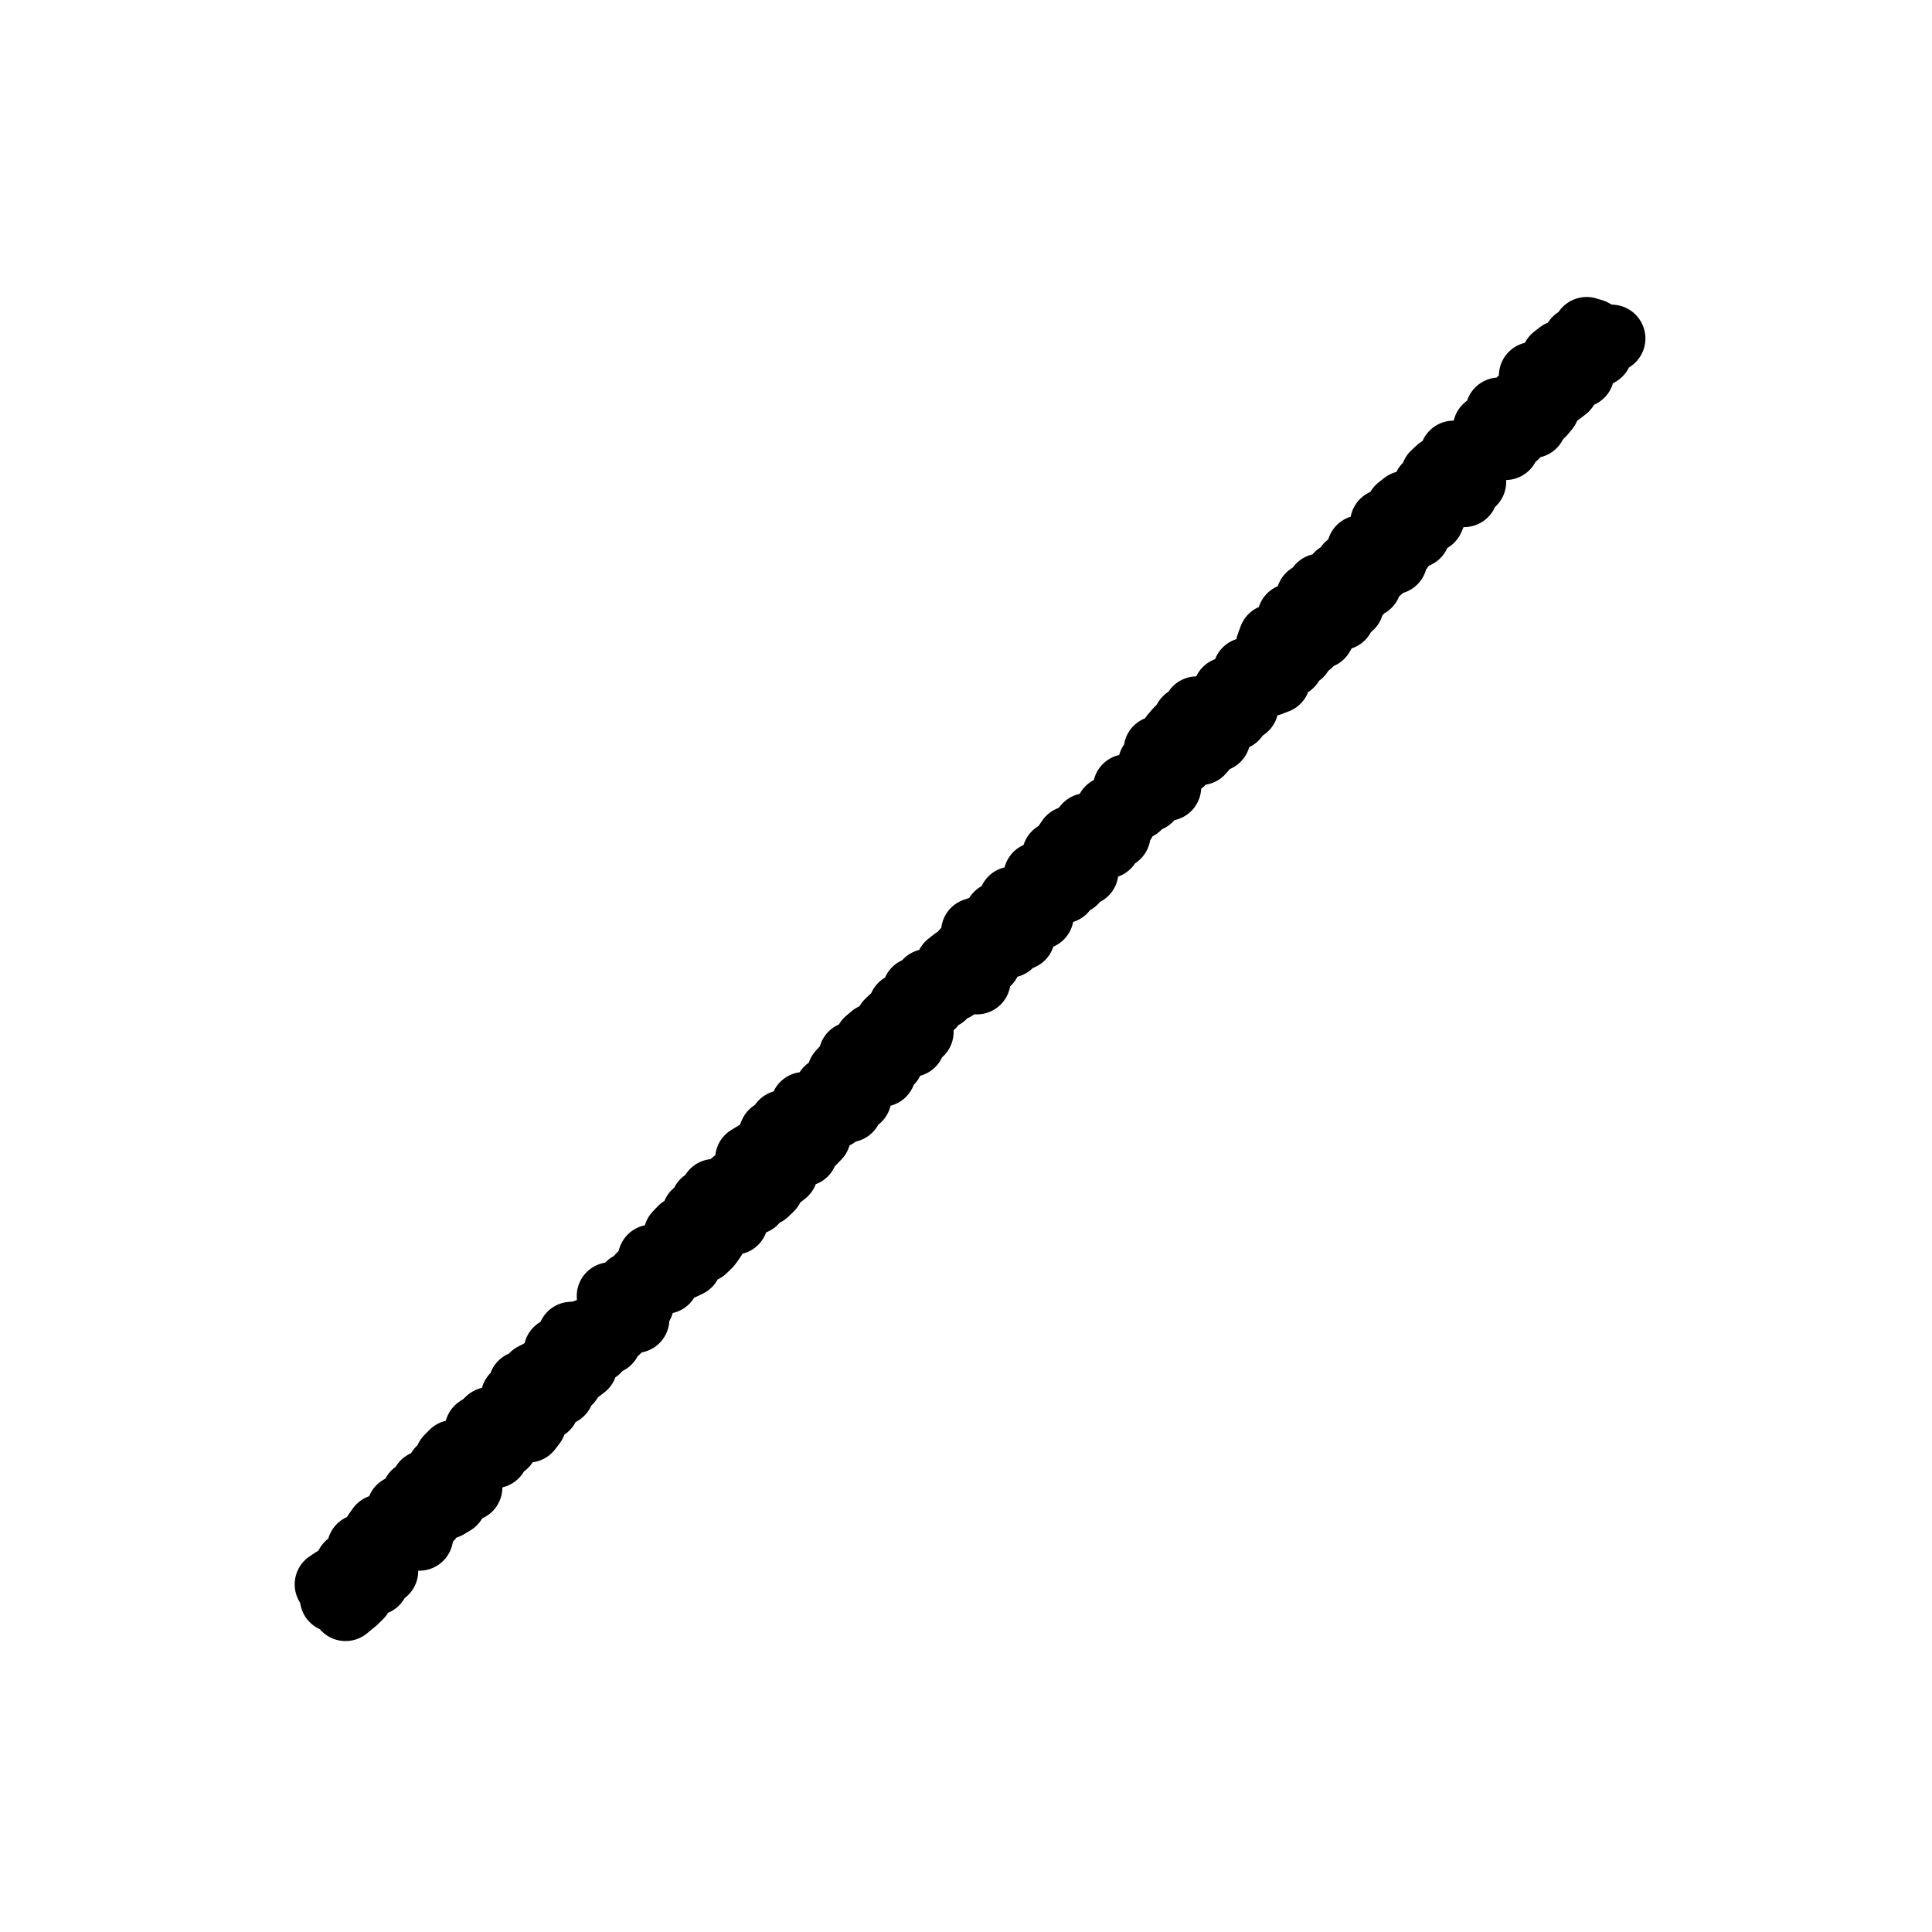
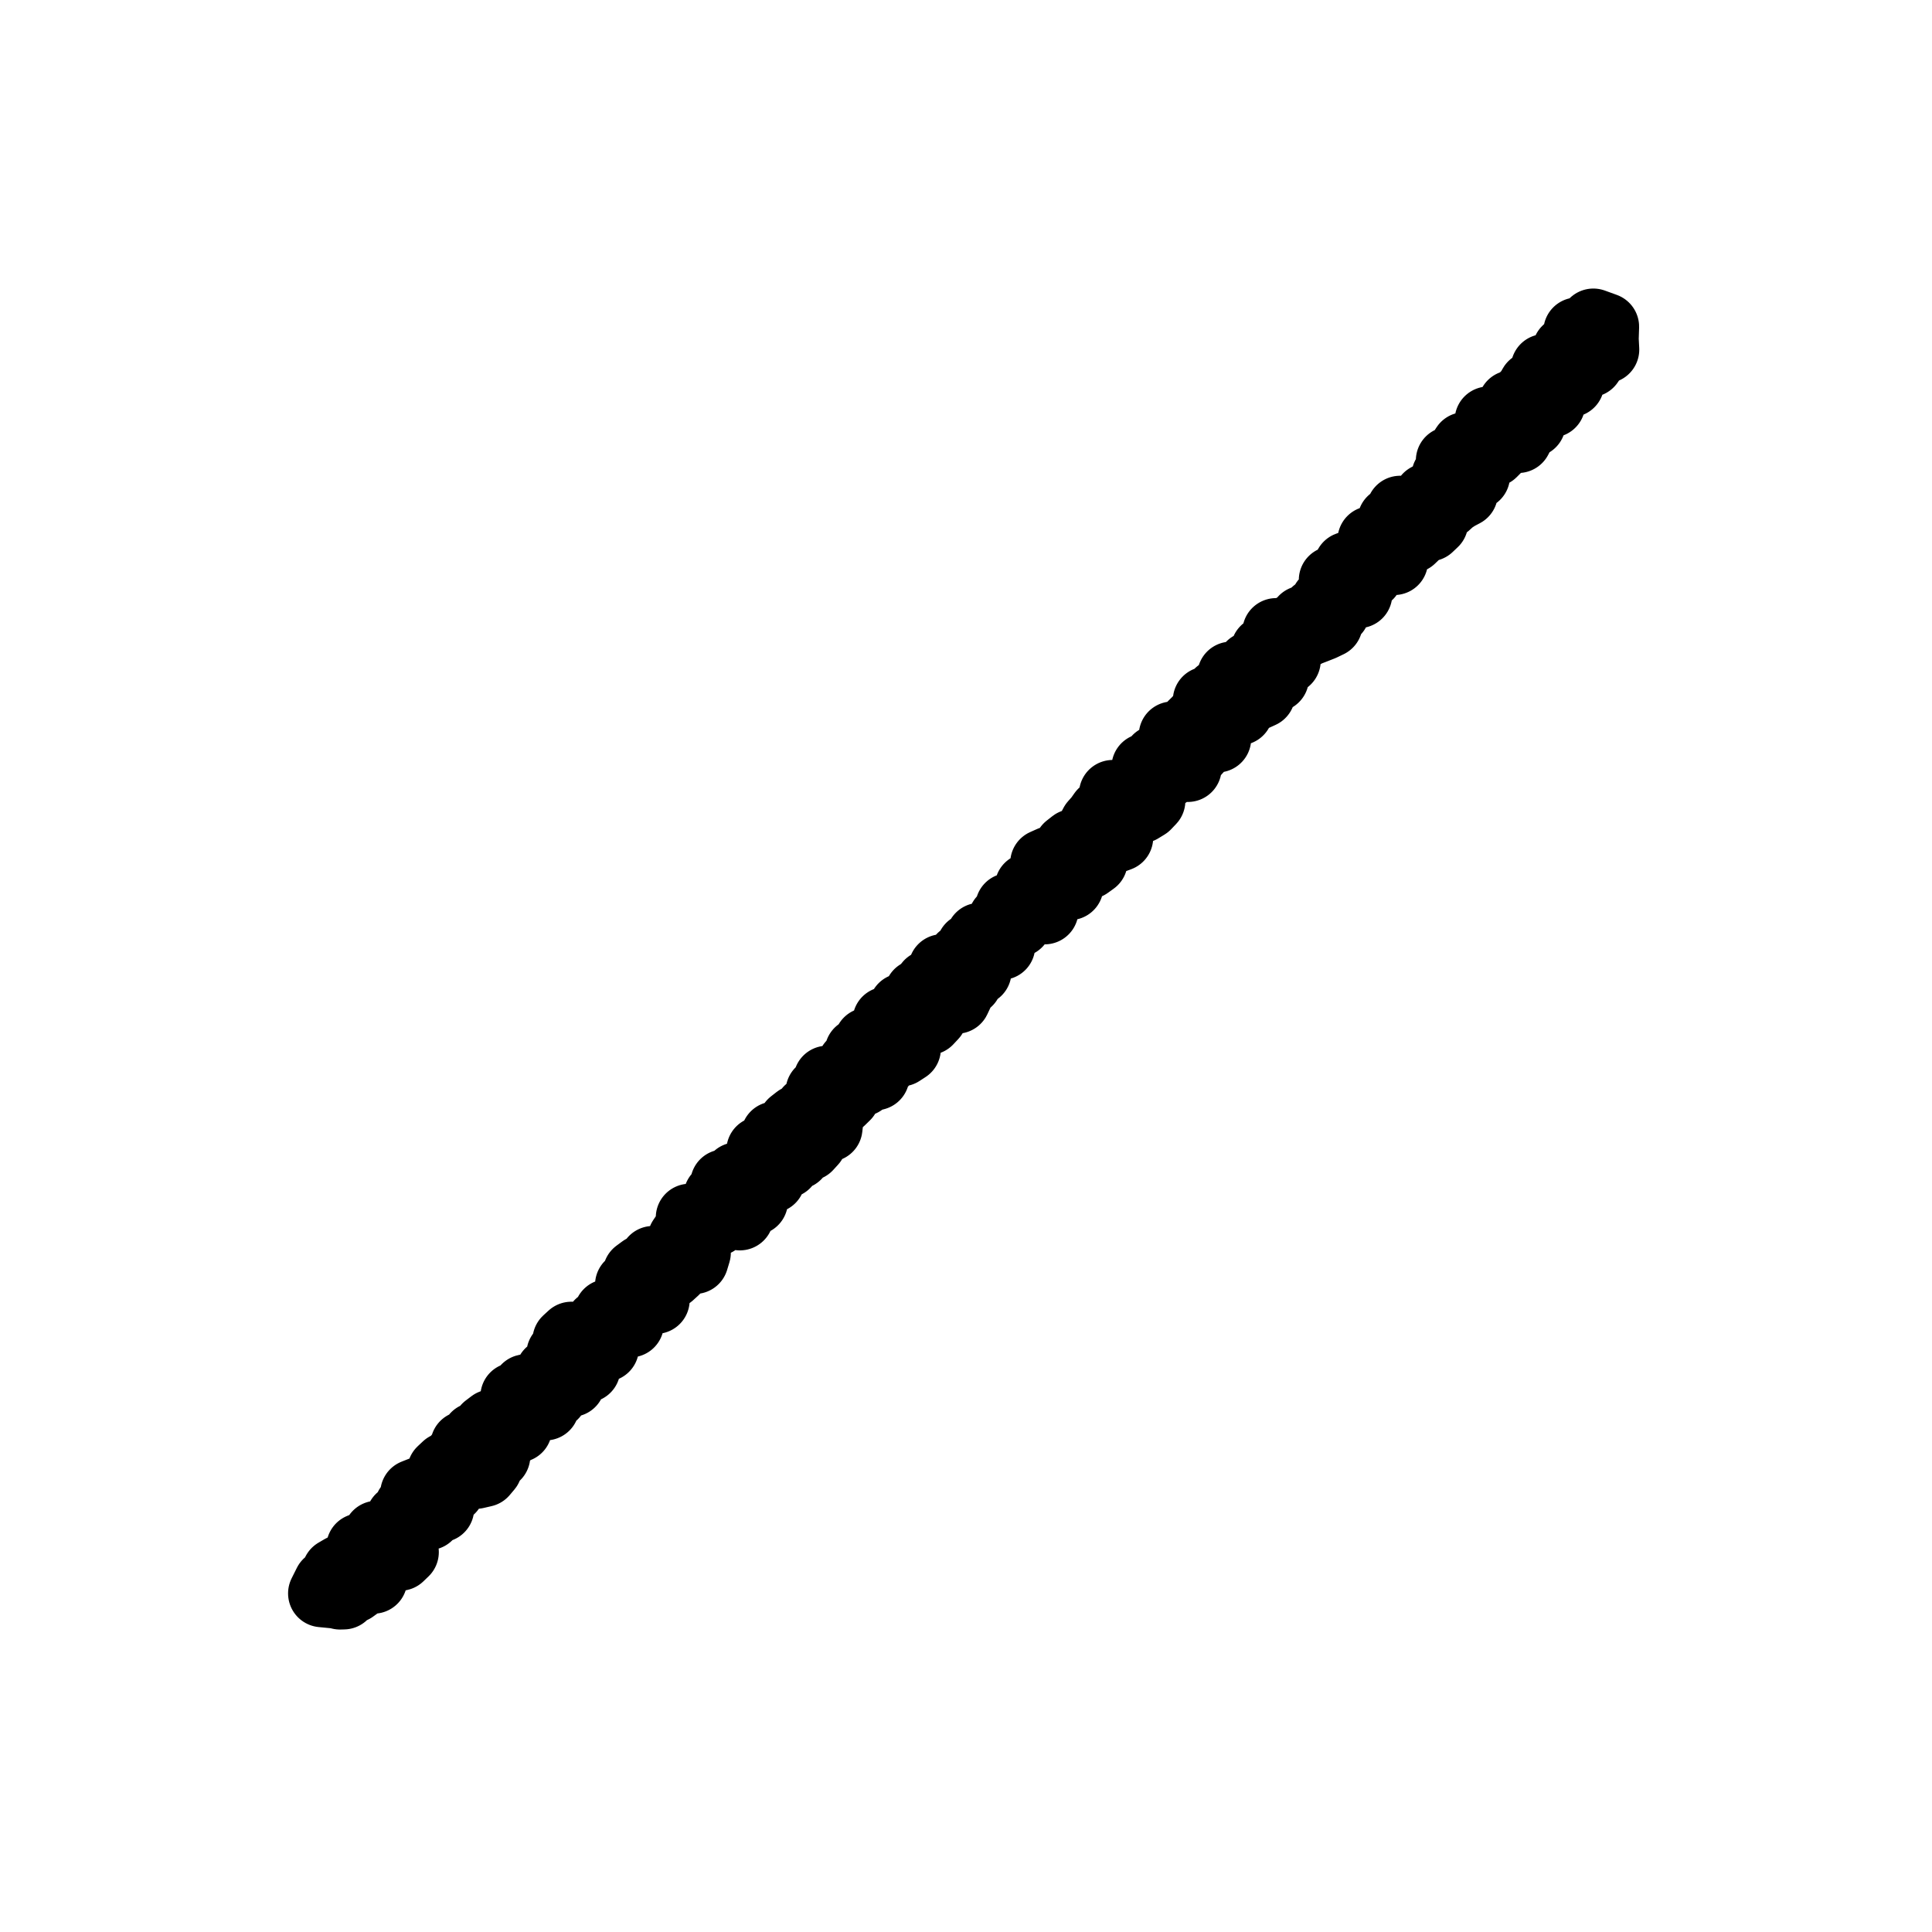
<svg xmlns="http://www.w3.org/2000/svg" id="Sticker" width="1000" height="1000" viewBox="0 0 1000 1000">
-   <polygon points="175.904 826.463 172.703 827.297 173.302 824.102 170.03 820.072 173.082 818.038 180.05 819.921 180.992 815.777 180.566 810.265 185.028 809.642 188.59 808.119 186.736 801.179 193.034 802.393 196.072 800.345 194.744 793.932 196.854 790.956 201.769 790.785 203.14 787.07 210.215 789.059 207.274 781.031 212.443 781.113 216.727 780.31 214.967 773.462 218.786 772.192 219.845 768.163 226.991 770.22 227.251 765.389 227.906 760.954 230.66 758.616 232.147 755.011 234.681 752.452 239.714 752.391 241.77 749.352 247.623 750.11 248.645 746.035 247.636 739.928 250.747 737.94 253.327 735.421 259.992 736.987 263.049 734.947 265.603 732.404 266.188 727.894 266.34 722.951 268.955 720.472 270.291 716.715 276.139 717.47 276.26 712.499 279.634 710.781 282.736 708.792 289.253 710.218 290.927 706.801 288.541 699.326 292.117 697.812 293.952 694.557 295.765 691.281 300.507 690.934 304.147 689.484 309.193 689.441 312.244 687.402 315.418 685.486 316.461 681.439 316.408 676.297 316.021 670.819 325.03 674.738 325.528 670.144 326 665.524 333.233 667.664 331.543 660.881 335.71 659.955 337.764 656.913 337.292 651.346 343.498 652.456 344.601 648.461 347.026 645.788 349.902 643.564 350.568 639.129 353.049 636.51 360.944 639.306 361.568 634.832 360.081 628.248 366.924 629.995 364.615 622.59 369.282 622.162 369.588 617.374 375.422 618.114 378.247 615.846 380.005 612.51 386.577 613.99 386.069 608.389 389.438 606.666 387.651 599.786 390.826 597.869 395.127 597.077 400.788 597.645 398.516 590.28 400.051 586.721 408.984 590.56 405.247 581.728 413.876 585.262 414.116 580.406 416.417 577.61 416.251 572.346 423.46 574.455 426.737 572.632 427.302 568.095 428.676 564.369 431.661 562.253 435.509 561.002 435.22 555.615 437.663 552.961 442.904 553.104 441.205 546.31 447.872 547.881 447.96 542.874 449.299 539.118 452.06 536.783 456.856 536.485 459.363 533.897 460.067 529.506 462.696 527.04 469.466 528.713 466.945 521.096 474.436 523.49 472.948 516.904 474.128 512.985 482.929 516.686 480.009 508.665 487.983 511.537 490.408 508.86 491.594 504.945 491.367 499.618 494.217 497.37 497.396 495.45 499.616 492.573 505.869 493.729 508.042 490.805 504.59 482.257 508.436 481.006 511.654 479.127 515.045 477.42 516.617 473.895 521.479 473.658 523.722 470.802 523.989 465.969 528.593 465.47 533.034 464.809 535.647 462.319 539.145 460.716 536.883 453.354 540.979 452.35 546.681 452.953 547.945 449.119 546.492 442.567 551.331 442.309 551.809 437.688 553.867 434.648 559.832 435.513 560.251 430.832 562.533 428.012 567.601 427.978 570.481 425.754 573.35 423.521 574.213 419.282 579.31 419.279 582.056 416.925 584.319 414.089 583.175 407.845 587.793 407.364 591.033 405.503 594.035 403.405 597.709 401.978 596.182 395.348 603.07 397.131 599.113 388.072 604.644 388.501 607.455 386.211 607.472 381.128 609.824 378.379 612.426 375.881 614.339 372.692 621.9 375.152 619.441 367.589 626.451 369.495 631.088 369.029 632.907 365.746 634.279 362.016 634.968 357.604 641.335 358.87 643.341 355.778 644.088 351.425 645.251 347.484 651.063 348.193 652.335 344.365 656.305 343.238 657.461 339.298 657.208 333.951 658.575 330.225 666.603 333.159 665.294 326.757 671.434 327.802 668.233 319.504 675.253 321.427 677.037 318.109 680.334 316.3 678.008 308.869 685.267 311.027 683.332 303.993 688.553 304.116 692.327 302.792 692.787 298.155 699.714 299.984 698.003 293.172 703.026 293.091 704.99 289.948 704.29 284.143 713.01 287.761 711.507 281.157 717.814 282.363 718.512 277.961 716.311 270.656 721.676 270.915 724.288 268.419 724.398 263.426 727.261 261.186 734.405 263.228 735.375 259.093 736.794 255.404 738.476 251.979 742.314 250.712 742.514 245.808 745.172 243.359 748.337 241.414 755.664 243.634 752.353 235.218 758.835 236.592 763.501 236.148 766.309 233.85 766.271 228.704 768.867 226.19 769.473 221.688 772.345 219.463 778.635 220.653 775.976 212.886 783.919 215.722 784.57 211.27 786.583 208.177 789.469 205.952 792.773 204.149 795.982 202.246 793.32 194.474 797.902 193.942 803.931 194.86 805.089 190.904 804.807 185.507 807.668 183.263 811.581 182.063 817.751 183.117 816.043 176.29 822.857 177.985 821.22 171.22 824.227 172.111 825.41 174.59 834.162 175.182 826.034 175.992 827.443 182.487 824.286 184.416 821.474 186.689 817.077 187.377 818.077 193.462 810.9 191.371 807.071 192.627 809.998 200.64 807.135 202.861 800.115 200.927 797.696 203.594 800.147 211.131 797.827 213.897 793.4 214.556 793.349 219.592 786.018 217.348 786.406 222.823 783.889 225.394 777.231 223.824 779.275 230.957 772.086 228.858 771.299 233.161 767.88 234.832 764.511 236.555 761.953 239.089 760.729 242.958 762.099 249.422 755.706 248.124 757.818 255.331 752.635 255.245 748.339 256.047 746.289 259.096 743.805 261.712 741.876 264.88 740.371 268.473 735.135 268.334 732.363 270.657 733.143 276.532 728.049 276.532 724.386 277.962 724.785 283.454 719.9 283.662 721.264 290.117 715.838 289.782 714.704 293.739 711.989 296.115 706.159 295.375 707.924 302.229 703.798 303.192 702.471 306.955 696.749 306.322 698.773 313.436 695.47 315.223 694.147 318.989 686.844 316.775 683.206 318.227 685.287 325.398 683.438 328.64 678.387 328.68 677.48 332.864 670.478 330.954 672.572 338.14 668.871 339.532 667.699 343.455 661.947 342.798 657.245 343.19 660.806 351.848 657.122 353.261 650.382 351.621 646.571 352.909 646.627 358.065 644.655 361.193 644.256 365.894 641.281 368.016 639.081 370.914 631.985 368.914 632.33 374.354 626.949 374.069 629.742 381.956 625.94 383.248 623.752 386.154 621.372 388.866 616.424 389.012 613.377 391.057 611.369 394.141 606.621 394.486 603.403 396.36 602.495 400.545 604.249 407.392 597.014 405.25 594.943 408.272 594.647 413.071 589.132 412.651 588.649 417.263 585.035 418.746 580.597 419.405 580.993 424.898 578.117 427.121 578.031 432.135 573.798 433.004 572.915 437.222 565.767 435.175 565.257 439.764 562.481 442.087 559.623 444.326 561.421 451.221 555.961 450.856 555.774 455.766 550.895 455.982 550.291 460.472 545.193 460.469 541.985 462.356 537.108 462.574 536.063 466.624 538.271 473.928 534.323 475.075 528.221 474.07 526.987 477.933 528.553 484.597 522.153 483.295 522.337 488.58 518.206 489.55 512.735 489.181 510.102 491.651 511.008 497.657 505.936 497.685 504.137 500.985 505.6 507.546 497.664 504.708 494.805 506.945 493.764 511.001 488.596 510.929 487.781 515.212 484.401 516.928 482.269 519.893 478.668 521.391 476.731 524.551 474.222 527.143 476.092 534.113 471.66 534.782 471.719 539.944 465.971 539.299 464.773 543.202 459.966 543.496 460.55 549.178 452.837 546.565 456.559 555.385 450.071 553.995 448.487 557.51 445.438 559.559 440.798 560.018 443.939 568.258 440.618 570.038 439.241 573.762 432.086 571.709 432.288 577.015 427.392 577.221 422.674 577.605 422.228 582.259 422.896 588.027 420.397 590.628 415.512 590.842 416.114 596.543 410.435 595.965 405.075 595.705 403.382 599.114 405.88 606.714 403.026 608.965 398.947 609.989 398.515 614.658 395.903 617.148 390.819 617.164 390.154 621.599 386.471 623.016 382.425 624.072 378.742 625.491 380.087 631.939 374.712 631.668 372.004 634.064 368.788 635.95 368.697 640.96 366.558 643.922 363.967 646.432 357.478 645.041 357.739 650.403 356.102 653.87 352.64 655.51 346.866 654.836 344.793 657.86 344.375 662.537 338.214 661.471 335.863 664.214 333.979 667.422 330.991 669.529 331.329 674.961 325.512 674.24 328.974 682.801 323.905 682.834 318.968 683.002 319.151 688.29 313.153 687.393 314.546 693.886 311.241 695.678 308.814 698.348 302.715 697.347 303.322 703.053 302.075 706.906 299.19 709.125 293.47 708.512 294.349 714.496 291.768 717.018 290.065 720.415 286.53 721.98 281.062 721.614 282.387 728.041 275.644 726.405 277.035 732.903 275.656 736.629 273.44 739.515 266.288 737.466 263.798 740.081 262.654 744.045 260.957 747.454 256.934 748.536 256.097 752.804 249.851 751.664 246.147 753.07 246.677 758.707 243.45 760.585 240.205 762.448 242.527 769.879 233.717 766.176 231.947 769.514 234.457 777.134 231.274 779.059 226.572 779.454 221.011 778.993 222.265 785.355 216.222 784.419 216.952 790.252 217.079 795.485 208.01 791.528 208.039 796.664 204.691 798.427 200.579 799.425 200.898 804.858 197.194 806.266 198.967 813.152 192.151 811.452 194.192 818.598 185.6 815.117 187.128 821.763 185.922 825.675 183.339 828.212 178.843 831.906 175.904 826.463" />
-   <polygon points="175.904 826.463 172.703 827.297 173.302 824.102 170.03 820.072 173.082 818.038 180.05 819.921 180.992 815.777 180.566 810.265 185.028 809.642 188.59 808.119 186.736 801.179 193.034 802.393 196.072 800.345 194.744 793.932 196.854 790.956 201.769 790.785 203.14 787.07 210.215 789.059 207.274 781.031 212.443 781.113 216.727 780.31 214.967 773.462 218.786 772.192 219.845 768.163 226.991 770.22 227.251 765.389 227.906 760.954 230.66 758.616 232.147 755.011 234.681 752.452 239.714 752.391 241.77 749.352 247.623 750.11 248.645 746.035 247.636 739.928 250.747 737.94 253.327 735.421 259.992 736.987 263.049 734.947 265.603 732.404 266.188 727.894 266.34 722.951 268.955 720.472 270.291 716.715 276.139 717.47 276.26 712.499 279.634 710.781 282.736 708.792 289.253 710.218 290.927 706.801 288.541 699.326 292.117 697.812 293.952 694.557 295.765 691.281 300.507 690.934 304.147 689.484 309.193 689.441 312.244 687.402 315.418 685.486 316.461 681.439 316.408 676.297 316.021 670.819 325.03 674.738 325.528 670.144 326 665.524 333.233 667.664 331.543 660.881 335.71 659.955 337.764 656.913 337.292 651.346 343.498 652.456 344.601 648.461 347.026 645.788 349.902 643.564 350.568 639.129 353.049 636.51 360.944 639.306 361.568 634.832 360.081 628.248 366.924 629.995 364.615 622.59 369.282 622.162 369.588 617.374 375.422 618.114 378.247 615.846 380.005 612.51 386.577 613.99 386.069 608.389 389.438 606.666 387.651 599.786 390.826 597.869 395.127 597.077 400.788 597.645 398.516 590.28 400.051 586.721 408.984 590.56 405.247 581.728 413.876 585.262 414.116 580.406 416.417 577.61 416.251 572.346 423.46 574.455 426.737 572.632 427.302 568.095 428.676 564.369 431.661 562.253 435.509 561.002 435.22 555.615 437.663 552.961 442.904 553.104 441.205 546.31 447.872 547.881 447.96 542.874 449.299 539.118 452.06 536.783 456.856 536.485 459.363 533.897 460.067 529.506 462.696 527.04 469.466 528.713 466.945 521.096 474.436 523.49 472.948 516.904 474.128 512.985 482.929 516.686 480.009 508.665 487.983 511.537 490.408 508.86 491.594 504.945 491.367 499.618 494.217 497.37 497.396 495.45 499.616 492.573 505.869 493.729 508.042 490.805 504.59 482.257 508.436 481.006 511.654 479.127 515.045 477.42 516.617 473.895 521.479 473.658 523.722 470.802 523.989 465.969 528.593 465.47 533.034 464.809 535.647 462.319 539.145 460.716 536.883 453.354 540.979 452.35 546.681 452.953 547.945 449.119 546.492 442.567 551.331 442.309 551.809 437.688 553.867 434.648 559.832 435.513 560.251 430.832 562.533 428.012 567.601 427.978 570.481 425.754 573.35 423.521 574.213 419.282 579.31 419.279 582.056 416.925 584.319 414.089 583.175 407.845 587.793 407.364 591.033 405.503 594.035 403.405 597.709 401.978 596.182 395.348 603.07 397.131 599.113 388.072 604.644 388.501 607.455 386.211 607.472 381.128 609.824 378.379 612.426 375.881 614.339 372.692 621.9 375.152 619.441 367.589 626.451 369.495 631.088 369.029 632.907 365.746 634.279 362.016 634.968 357.604 641.335 358.87 643.341 355.778 644.088 351.425 645.251 347.484 651.063 348.193 652.335 344.365 656.305 343.238 657.461 339.298 657.208 333.951 658.575 330.225 666.603 333.159 665.294 326.757 671.434 327.802 668.233 319.504 675.253 321.427 677.037 318.109 680.334 316.3 678.008 308.869 685.267 311.027 683.332 303.993 688.553 304.116 692.327 302.792 692.787 298.155 699.714 299.984 698.003 293.172 703.026 293.091 704.99 289.948 704.29 284.143 713.01 287.761 711.507 281.157 717.814 282.363 718.512 277.961 716.311 270.656 721.676 270.915 724.288 268.419 724.398 263.426 727.261 261.186 734.405 263.228 735.375 259.093 736.794 255.404 738.476 251.979 742.314 250.712 742.514 245.808 745.172 243.359 748.337 241.414 755.664 243.634 752.353 235.218 758.835 236.592 763.501 236.148 766.309 233.85 766.271 228.704 768.867 226.19 769.473 221.688 772.345 219.463 778.635 220.653 775.976 212.886 783.919 215.722 784.57 211.27 786.583 208.177 789.469 205.952 792.773 204.149 795.982 202.246 793.32 194.474 797.902 193.942 803.931 194.86 805.089 190.904 804.807 185.507 807.668 183.263 811.581 182.063 817.751 183.117 816.043 176.29 822.857 177.985 821.22 171.22 824.227 172.111 825.41 174.59 834.162 175.182 826.034 175.992 827.443 182.487 824.286 184.416 821.474 186.689 817.077 187.377 818.077 193.462 810.9 191.371 807.071 192.627 809.998 200.64 807.135 202.861 800.115 200.927 797.696 203.594 800.147 211.131 797.827 213.897 793.4 214.556 793.349 219.592 786.018 217.348 786.406 222.823 783.889 225.394 777.231 223.824 779.275 230.957 772.086 228.858 771.299 233.161 767.88 234.832 764.511 236.555 761.953 239.089 760.729 242.958 762.099 249.422 755.706 248.124 757.818 255.331 752.635 255.245 748.339 256.047 746.289 259.096 743.805 261.712 741.876 264.88 740.371 268.473 735.135 268.334 732.363 270.657 733.143 276.532 728.049 276.532 724.386 277.962 724.785 283.454 719.9 283.662 721.264 290.117 715.838 289.782 714.704 293.739 711.989 296.115 706.159 295.375 707.924 302.229 703.798 303.192 702.471 306.955 696.749 306.322 698.773 313.436 695.47 315.223 694.147 318.989 686.844 316.775 683.206 318.227 685.287 325.398 683.438 328.64 678.387 328.68 677.48 332.864 670.478 330.954 672.572 338.14 668.871 339.532 667.699 343.455 661.947 342.798 657.245 343.19 660.806 351.848 657.122 353.261 650.382 351.621 646.571 352.909 646.627 358.065 644.655 361.193 644.256 365.894 641.281 368.016 639.081 370.914 631.985 368.914 632.33 374.354 626.949 374.069 629.742 381.956 625.94 383.248 623.752 386.154 621.372 388.866 616.424 389.012 613.377 391.057 611.369 394.141 606.621 394.486 603.403 396.36 602.495 400.545 604.249 407.392 597.014 405.25 594.943 408.272 594.647 413.071 589.132 412.651 588.649 417.263 585.035 418.746 580.597 419.405 580.993 424.898 578.117 427.121 578.031 432.135 573.798 433.004 572.915 437.222 565.767 435.175 565.257 439.764 562.481 442.087 559.623 444.326 561.421 451.221 555.961 450.856 555.774 455.766 550.895 455.982 550.291 460.472 545.193 460.469 541.985 462.356 537.108 462.574 536.063 466.624 538.271 473.928 534.323 475.075 528.221 474.07 526.987 477.933 528.553 484.597 522.153 483.295 522.337 488.58 518.206 489.55 512.735 489.181 510.102 491.651 511.008 497.657 505.936 497.685 504.137 500.985 505.6 507.546 497.664 504.708 494.805 506.945 493.764 511.001 488.596 510.929 487.781 515.212 484.401 516.928 482.269 519.893 478.668 521.391 476.731 524.551 474.222 527.143 476.092 534.113 471.66 534.782 471.719 539.944 465.971 539.299 464.773 543.202 459.966 543.496 460.55 549.178 452.837 546.565 456.559 555.385 450.071 553.995 448.487 557.51 445.438 559.559 440.798 560.018 443.939 568.258 440.618 570.038 439.241 573.762 432.086 571.709 432.288 577.015 427.392 577.221 422.674 577.605 422.228 582.259 422.896 588.027 420.397 590.628 415.512 590.842 416.114 596.543 410.435 595.965 405.075 595.705 403.382 599.114 405.88 606.714 403.026 608.965 398.947 609.989 398.515 614.658 395.903 617.148 390.819 617.164 390.154 621.599 386.471 623.016 382.425 624.072 378.742 625.491 380.087 631.939 374.712 631.668 372.004 634.064 368.788 635.95 368.697 640.96 366.558 643.922 363.967 646.432 357.478 645.041 357.739 650.403 356.102 653.87 352.64 655.51 346.866 654.836 344.793 657.86 344.375 662.537 338.214 661.471 335.863 664.214 333.979 667.422 330.991 669.529 331.329 674.961 325.512 674.24 328.974 682.801 323.905 682.834 318.968 683.002 319.151 688.29 313.153 687.393 314.546 693.886 311.241 695.678 308.814 698.348 302.715 697.347 303.322 703.053 302.075 706.906 299.19 709.125 293.47 708.512 294.349 714.496 291.768 717.018 290.065 720.415 286.53 721.98 281.062 721.614 282.387 728.041 275.644 726.405 277.035 732.903 275.656 736.629 273.44 739.515 266.288 737.466 263.798 740.081 262.654 744.045 260.957 747.454 256.934 748.536 256.097 752.804 249.851 751.664 246.147 753.07 246.677 758.707 243.45 760.585 240.205 762.448 242.527 769.879 233.717 766.176 231.947 769.514 234.457 777.134 231.274 779.059 226.572 779.454 221.011 778.993 222.265 785.355 216.222 784.419 216.952 790.252 217.079 795.485 208.01 791.528 208.039 796.664 204.691 798.427 200.579 799.425 200.898 804.858 197.194 806.266 198.967 813.152 192.151 811.452 194.192 818.598 185.6 815.117 187.128 821.763 185.922 825.675 183.339 828.212 178.843 831.906 175.904 826.463" style="fill: none; stroke: #000; stroke-linecap: round; stroke-linejoin: round; stroke-width: 35px;" />
+   <polygon points="175.952 825.939 174.486 825.514 166.605 824.745 169.305 819.347 174.697 819.653 173.707 813.578 176.92 811.705 181.657 811.356 185.839 810.453 188.424 807.953 186.364 800.808 190 799.358 198.157 802.43 195.082 794.269 201.637 795.739 204.7 793.716 205.666 789.596 206.846 785.69 210.122 783.879 211.283 779.953 214.767 778.35 214.322 772.817 217.966 771.373 225.224 773.542 225.04 768.269 230.945 769.083 228.238 761.286 230.866 758.822 238.742 761.606 236.529 754.3 242.826 755.503 240.266 747.849 245.765 748.252 245.944 743.334 254.263 746.555 251.649 738.842 254.548 736.642 259.605 736.601 260.86 732.759 265.455 732.257 266.166 727.872 266.139 722.75 271.314 722.832 272.05 718.474 276.278 717.609 280.268 716.507 282.709 713.856 284.232 710.288 286.998 707.963 289.22 705.095 289.955 700.74 293.186 698.88 293.094 693.699 295.747 691.263 303.516 693.943 305.92 691.257 309.521 689.768 309.923 685.081 313.313 683.381 314.577 679.555 319.818 679.707 322.204 677.002 324.097 673.804 327.32 671.936 325.484 665.008 329.117 663.548 329.496 658.835 332.426 656.671 340.532 659.682 338.002 652.056 342.94 651.898 346.489 650.35 348.693 647.455 351.462 645.124 352.67 641.231 354.728 638.189 357.379 635.741 356.93 630.194 361.47 629.637 365.012 628.082 367.89 625.865 371.534 624.414 371.275 619.061 376.553 619.245 374.798 612.396 383.819 616.324 381.339 608.752 385.853 608.174 390.699 607.927 390.945 603.081 394.455 601.498 393.46 595.411 397.155 594.012 401.246 593.01 400.951 587.622 406.906 588.482 408.981 585.462 409.865 581.251 412.726 579.016 417.498 578.691 418.312 574.406 422.395 573.391 425.125 571.02 424.115 564.909 426.82 562.513 428.161 558.753 435.471 560.964 439.238 559.633 438.578 553.875 440.503 550.704 445.572 550.676 444.335 544.343 452.272 547.186 449.185 539.004 456.832 541.556 456.103 535.732 459.574 534.108 458.765 528.204 462.989 527.333 465.564 524.812 467.132 521.283 472.216 521.27 477.444 521.4 475.208 514.066 478.339 512.096 480.558 509.214 487.093 510.647 488.122 506.573 487.682 501.033 494.508 502.759 496.85 500.002 497.471 495.525 501.585 494.542 502.148 490.008 507.332 490.095 507.118 484.784 511.325 483.894 515.941 483.414 519.158 481.533 518.542 475.82 523.788 475.967 522.291 469.371 526.494 468.474 528.97 465.848 533.227 465.002 532.368 459.04 536.777 458.348 539.593 456.064 539.832 451.203 540.376 446.648 543.902 445.076 548.035 444.111 554.845 445.822 552.612 438.491 555.469 436.25 559.338 435.019 563.662 434.243 564.163 429.643 565.938 426.315 568.334 423.607 570.447 420.617 575.86 420.929 576.291 416.26 575.976 410.845 582.613 412.383 584.975 409.645 587.51 407.08 592.604 407.075 595.13 404.501 592.797 397.065 597.703 396.868 598.691 392.752 602.605 391.564 604.902 388.759 607.9 386.655 606.919 380.574 614.22 382.775 617.778 381.233 616.924 375.278 619.498 372.749 621.861 370.009 624.314 367.358 624.556 362.496 631.569 364.408 630.715 358.452 638.712 361.348 637.386 354.921 637.173 349.61 646.117 353.453 646.141 348.373 647.212 344.342 654.43 346.46 655.33 342.263 654.495 336.333 661.184 337.927 662.624 334.274 660.513 327.07 668.64 330.103 668.671 325.039 673.008 324.28 674.426 320.599 679.749 320.821 680.692 316.658 684.549 315.411 685.531 311.29 687.989 308.649 691.379 306.942 689.753 300.218 694.903 300.271 695.662 295.931 697.526 292.695 701.3 291.365 704.633 289.591 710.412 290.265 710.474 285.224 709.789 279.439 717.316 281.866 716.498 275.947 719.4 273.746 720.097 269.336 725.495 269.627 724.714 263.742 731.521 265.446 734.46 263.282 736.586 260.304 738.692 257.301 741.984 255.486 744.714 253.111 748.347 251.64 748.076 246.263 751.903 244.98 750.344 238.314 755.883 238.747 756.162 233.919 758.161 230.809 765.86 233.401 768.84 231.273 768.476 225.799 769.621 221.836 770.418 217.536 778.398 220.416 778.293 215.203 780.54 212.343 782.459 209.159 787.048 208.642 788.714 205.197 791.217 202.593 793.071 199.335 798.302 199.456 801.098 197.138 799.471 190.4 804.44 190.256 808.628 189.328 809.567 185.162 810.605 181.087 813.24 178.605 819.034 179.281 816.334 171.461 824.972 174.972 824.711 166.848 830.905 169.095 830.693 175.515 830.98 180.938 824.115 179.158 824.927 185.057 822.872 188.087 817.401 187.701 814.922 190.308 811.764 192.235 812.894 198.45 805.877 196.519 801.991 197.717 803.444 204.256 803.067 208.965 798.091 209.075 794.092 210.162 792.712 213.868 792.913 219.156 784.97 216.299 787.566 223.983 785.821 227.326 780.618 227.212 776.486 228.168 775.241 232.013 772.702 234.563 767.324 234.276 765.287 237.331 762.728 239.864 764.098 246.327 756.519 243.842 756.963 249.38 757.815 255.329 754.477 257.087 751.396 259.104 748.729 261.535 744.685 262.591 741.734 264.739 742.453 270.555 739.841 273.039 736.002 274.296 733.232 276.621 730.629 279.112 726.213 279.789 723.604 282.273 720.649 284.41 721.643 290.496 713.048 286.992 712.816 291.85 708.805 292.93 708.619 297.834 705.077 299.382 703.578 302.973 703.161 307.645 698.845 308.418 694.042 308.705 690.205 309.957 691.593 316.435 688.569 318.5 687.847 322.868 684.409 324.521 680.756 325.958 677.081 327.374 673.752 329.136 670.78 331.257 667.051 332.62 666.397 337.059 666.119 341.875 661.992 342.843 659.102 345.048 660.008 351.05 653.287 349.427 649.779 351.017 652.947 359.285 649.443 360.881 643.568 360.107 640.171 361.809 641.512 368.247 637.477 369.311 632.057 368.986 632.685 374.71 630.264 377.384 630.124 382.338 624.531 381.839 618.768 381.17 620.396 387.89 617.973 390.561 610.91 388.59 614.822 397.594 609.274 397.138 606.357 399.314 603.355 401.405 600.046 403.189 597.747 405.983 594.623 407.952 596.048 414.472 593.563 417.082 590.397 419.011 585.206 418.917 582.986 421.793 578.475 422.381 578.345 427.35 579.406 433.51 575.681 434.887 570.953 435.261 568.478 437.886 562.728 437.235 566.194 445.799 563.226 447.929 556.79 446.589 556.93 451.826 554.128 454.119 553.673 458.76 545.015 455.196 543.606 458.882 540.611 460.982 541.431 466.897 540.733 471.294 534.493 470.15 530.145 470.898 529.024 474.873 526.992 477.938 522.625 478.669 521.088 482.231 516.45 482.693 518.339 489.683 511.658 488.105 511.501 493.049 509.029 495.678 505.498 497.246 506.067 502.914 501.162 503.108 501.241 508.285 497.512 509.652 496.841 514.078 495.208 517.542 487.125 514.556 484.764 517.291 480.966 518.591 483.179 525.901 480.714 528.535 475.189 528.109 471.595 529.616 469.682 532.804 469.805 538.03 469.498 542.825 466.407 544.836 459.655 543.184 456.209 544.838 456.984 550.712 451.291 550.117 453.249 557.173 449.193 558.216 446.212 560.333 442.173 561.392 438.165 562.484 438.005 567.424 435.424 569.945 430.058 569.681 427.446 572.173 429.455 579.284 428.934 583.865 423.042 583.073 417.41 582.541 420.828 591.059 418.396 593.726 414.896 595.326 412.611 598.14 408.168 598.798 406.913 602.645 403.316 604.15 399.694 605.633 399.317 610.359 394.988 611.131 393.589 614.833 388.791 615.136 390.354 621.8 385.035 621.581 383.413 625.06 382.95 629.699 373.643 625.495 372.83 629.787 370.632 632.691 366.068 633.23 364.567 636.83 361.574 638.938 358.555 641.02 360.783 648.345 359.598 652.262 352.719 650.486 351.013 653.883 349.655 657.625 346.988 660.055 342.133 660.295 340.121 663.378 337.537 665.888 339.479 672.922 332.415 670.952 328.44 672.072 327.123 675.851 323.894 677.721 326.176 685.105 317.738 681.772 315.91 685.049 316.303 690.543 311.241 690.58 313.234 697.672 305.912 695.446 304.545 699.177 301.501 701.232 303.63 708.461 299.664 709.599 294.794 709.836 295.739 715.887 287.08 712.329 288.302 718.652 286.747 722.197 282.134 722.685 282.396 728.05 275.962 726.723 273.738 729.606 270.68 731.653 268.041 734.116 268.261 739.439 261.995 738.277 262.122 743.513 257.104 743.601 255.195 746.797 256.984 753.69 248.837 750.65 252.827 759.75 250.491 762.521 246.342 763.477 240.986 763.229 236.165 763.517 233.859 766.318 233.442 771.009 229.68 772.357 227.105 774.89 227.939 780.821 223.766 781.748 221.763 784.852 217.568 785.765 214.941 788.241 211.075 789.481 208.492 792.01 208.513 797.137 209.636 803.372 207.033 805.879 202.823 806.783 198.7 807.772 193.735 807.919 191.528 810.829 193.333 817.739 187.944 817.461 185.804 820.439 182.838 822.591 177.713 822.585 177.887 825.893 175.952 825.939" />
+   <polygon points="175.952 825.939 174.486 825.514 166.605 824.745 169.305 819.347 174.697 819.653 173.707 813.578 176.92 811.705 181.657 811.356 185.839 810.453 188.424 807.953 186.364 800.808 190 799.358 198.157 802.43 195.082 794.269 201.637 795.739 204.7 793.716 205.666 789.596 206.846 785.69 210.122 783.879 211.283 779.953 214.767 778.35 214.322 772.817 217.966 771.373 225.224 773.542 225.04 768.269 230.945 769.083 228.238 761.286 230.866 758.822 238.742 761.606 236.529 754.3 242.826 755.503 240.266 747.849 245.765 748.252 245.944 743.334 254.263 746.555 251.649 738.842 254.548 736.642 259.605 736.601 260.86 732.759 265.455 732.257 266.166 727.872 266.139 722.75 271.314 722.832 272.05 718.474 276.278 717.609 280.268 716.507 282.709 713.856 284.232 710.288 286.998 707.963 289.22 705.095 289.955 700.74 293.186 698.88 293.094 693.699 295.747 691.263 303.516 693.943 305.92 691.257 309.521 689.768 309.923 685.081 313.313 683.381 314.577 679.555 319.818 679.707 322.204 677.002 324.097 673.804 327.32 671.936 325.484 665.008 329.117 663.548 329.496 658.835 332.426 656.671 340.532 659.682 338.002 652.056 342.94 651.898 346.489 650.35 348.693 647.455 351.462 645.124 352.67 641.231 354.728 638.189 357.379 635.741 356.93 630.194 361.47 629.637 365.012 628.082 367.89 625.865 371.534 624.414 371.275 619.061 376.553 619.245 374.798 612.396 383.819 616.324 381.339 608.752 385.853 608.174 390.699 607.927 390.945 603.081 394.455 601.498 393.46 595.411 397.155 594.012 401.246 593.01 400.951 587.622 406.906 588.482 408.981 585.462 409.865 581.251 412.726 579.016 417.498 578.691 418.312 574.406 422.395 573.391 425.125 571.02 424.115 564.909 426.82 562.513 428.161 558.753 435.471 560.964 439.238 559.633 438.578 553.875 440.503 550.704 445.572 550.676 444.335 544.343 452.272 547.186 449.185 539.004 456.832 541.556 456.103 535.732 459.574 534.108 458.765 528.204 462.989 527.333 465.564 524.812 467.132 521.283 472.216 521.27 477.444 521.4 475.208 514.066 478.339 512.096 480.558 509.214 487.093 510.647 488.122 506.573 487.682 501.033 494.508 502.759 496.85 500.002 497.471 495.525 501.585 494.542 502.148 490.008 507.332 490.095 507.118 484.784 511.325 483.894 515.941 483.414 519.158 481.533 518.542 475.82 523.788 475.967 522.291 469.371 526.494 468.474 528.97 465.848 533.227 465.002 532.368 459.04 536.777 458.348 539.593 456.064 539.832 451.203 540.376 446.648 543.902 445.076 548.035 444.111 554.845 445.822 552.612 438.491 555.469 436.25 559.338 435.019 563.662 434.243 564.163 429.643 565.938 426.315 568.334 423.607 570.447 420.617 575.86 420.929 576.291 416.26 575.976 410.845 582.613 412.383 584.975 409.645 587.51 407.08 592.604 407.075 595.13 404.501 592.797 397.065 597.703 396.868 598.691 392.752 602.605 391.564 604.902 388.759 607.9 386.655 606.919 380.574 614.22 382.775 617.778 381.233 616.924 375.278 619.498 372.749 621.861 370.009 624.314 367.358 624.556 362.496 631.569 364.408 630.715 358.452 638.712 361.348 637.386 354.921 637.173 349.61 646.117 353.453 646.141 348.373 647.212 344.342 654.43 346.46 655.33 342.263 654.495 336.333 661.184 337.927 662.624 334.274 660.513 327.07 668.64 330.103 668.671 325.039 673.008 324.28 674.426 320.599 679.749 320.821 680.692 316.658 684.549 315.411 685.531 311.29 687.989 308.649 691.379 306.942 689.753 300.218 694.903 300.271 695.662 295.931 697.526 292.695 701.3 291.365 704.633 289.591 710.412 290.265 710.474 285.224 709.789 279.439 717.316 281.866 716.498 275.947 719.4 273.746 720.097 269.336 725.495 269.627 724.714 263.742 731.521 265.446 734.46 263.282 736.586 260.304 738.692 257.301 741.984 255.486 744.714 253.111 748.347 251.64 748.076 246.263 751.903 244.98 750.344 238.314 755.883 238.747 756.162 233.919 758.161 230.809 765.86 233.401 768.84 231.273 768.476 225.799 769.621 221.836 770.418 217.536 778.398 220.416 778.293 215.203 780.54 212.343 782.459 209.159 787.048 208.642 788.714 205.197 791.217 202.593 793.071 199.335 798.302 199.456 801.098 197.138 799.471 190.4 804.44 190.256 808.628 189.328 809.567 185.162 810.605 181.087 813.24 178.605 819.034 179.281 816.334 171.461 824.972 174.972 824.711 166.848 830.905 169.095 830.693 175.515 830.98 180.938 824.115 179.158 824.927 185.057 822.872 188.087 817.401 187.701 814.922 190.308 811.764 192.235 812.894 198.45 805.877 196.519 801.991 197.717 803.444 204.256 803.067 208.965 798.091 209.075 794.092 210.162 792.712 213.868 792.913 219.156 784.97 216.299 787.566 223.983 785.821 227.326 780.618 227.212 776.486 228.168 775.241 232.013 772.702 234.563 767.324 234.276 765.287 237.331 762.728 239.864 764.098 246.327 756.519 243.842 756.963 249.38 757.815 255.329 754.477 257.087 751.396 259.104 748.729 261.535 744.685 262.591 741.734 264.739 742.453 270.555 739.841 273.039 736.002 274.296 733.232 276.621 730.629 279.112 726.213 279.789 723.604 282.273 720.649 284.41 721.643 290.496 713.048 286.992 712.816 291.85 708.805 292.93 708.619 297.834 705.077 299.382 703.578 302.973 703.161 307.645 698.845 308.418 694.042 308.705 690.205 309.957 691.593 316.435 688.569 318.5 687.847 322.868 684.409 324.521 680.756 325.958 677.081 327.374 673.752 329.136 670.78 331.257 667.051 332.62 666.397 337.059 666.119 341.875 661.992 342.843 659.102 345.048 660.008 351.05 653.287 349.427 649.779 351.017 652.947 359.285 649.443 360.881 643.568 360.107 640.171 361.809 641.512 368.247 637.477 369.311 632.057 368.986 632.685 374.71 630.264 377.384 630.124 382.338 624.531 381.839 618.768 381.17 620.396 387.89 617.973 390.561 610.91 388.59 614.822 397.594 609.274 397.138 606.357 399.314 603.355 401.405 600.046 403.189 597.747 405.983 594.623 407.952 596.048 414.472 593.563 417.082 590.397 419.011 585.206 418.917 582.986 421.793 578.475 422.381 578.345 427.35 579.406 433.51 575.681 434.887 570.953 435.261 568.478 437.886 562.728 437.235 566.194 445.799 563.226 447.929 556.79 446.589 556.93 451.826 554.128 454.119 553.673 458.76 545.015 455.196 543.606 458.882 540.611 460.982 541.431 466.897 540.733 471.294 534.493 470.15 530.145 470.898 529.024 474.873 526.992 477.938 522.625 478.669 521.088 482.231 516.45 482.693 518.339 489.683 511.658 488.105 511.501 493.049 509.029 495.678 505.498 497.246 506.067 502.914 501.162 503.108 501.241 508.285 497.512 509.652 496.841 514.078 495.208 517.542 487.125 514.556 484.764 517.291 480.966 518.591 483.179 525.901 480.714 528.535 475.189 528.109 471.595 529.616 469.682 532.804 469.805 538.03 469.498 542.825 466.407 544.836 459.655 543.184 456.209 544.838 456.984 550.712 451.291 550.117 453.249 557.173 449.193 558.216 446.212 560.333 442.173 561.392 438.165 562.484 438.005 567.424 435.424 569.945 430.058 569.681 427.446 572.173 429.455 579.284 428.934 583.865 423.042 583.073 417.41 582.541 420.828 591.059 418.396 593.726 414.896 595.326 412.611 598.14 408.168 598.798 406.913 602.645 403.316 604.15 399.694 605.633 399.317 610.359 394.988 611.131 393.589 614.833 388.791 615.136 390.354 621.8 385.035 621.581 383.413 625.06 382.95 629.699 373.643 625.495 372.83 629.787 370.632 632.691 366.068 633.23 364.567 636.83 361.574 638.938 358.555 641.02 360.783 648.345 359.598 652.262 352.719 650.486 351.013 653.883 349.655 657.625 346.988 660.055 342.133 660.295 340.121 663.378 337.537 665.888 339.479 672.922 332.415 670.952 328.44 672.072 327.123 675.851 323.894 677.721 326.176 685.105 317.738 681.772 315.91 685.049 316.303 690.543 311.241 690.58 313.234 697.672 305.912 695.446 304.545 699.177 301.501 701.232 303.63 708.461 299.664 709.599 294.794 709.836 295.739 715.887 287.08 712.329 288.302 718.652 286.747 722.197 282.134 722.685 282.396 728.05 275.962 726.723 273.738 729.606 270.68 731.653 268.041 734.116 268.261 739.439 261.995 738.277 262.122 743.513 257.104 743.601 255.195 746.797 256.984 753.69 248.837 750.65 252.827 759.75 250.491 762.521 246.342 763.477 240.986 763.229 236.165 763.517 233.859 766.318 233.442 771.009 229.68 772.357 227.105 774.89 227.939 780.821 223.766 781.748 221.763 784.852 217.568 785.765 214.941 788.241 211.075 789.481 208.492 792.01 208.513 797.137 209.636 803.372 207.033 805.879 202.823 806.783 198.7 807.772 193.735 807.919 191.528 810.829 193.333 817.739 187.944 817.461 185.804 820.439 182.838 822.591 177.713 822.585 177.887 825.893 175.952 825.939" style="fill: none; stroke: #000; stroke-linecap: round; stroke-linejoin: round; stroke-width: 35px;" />
</svg>
